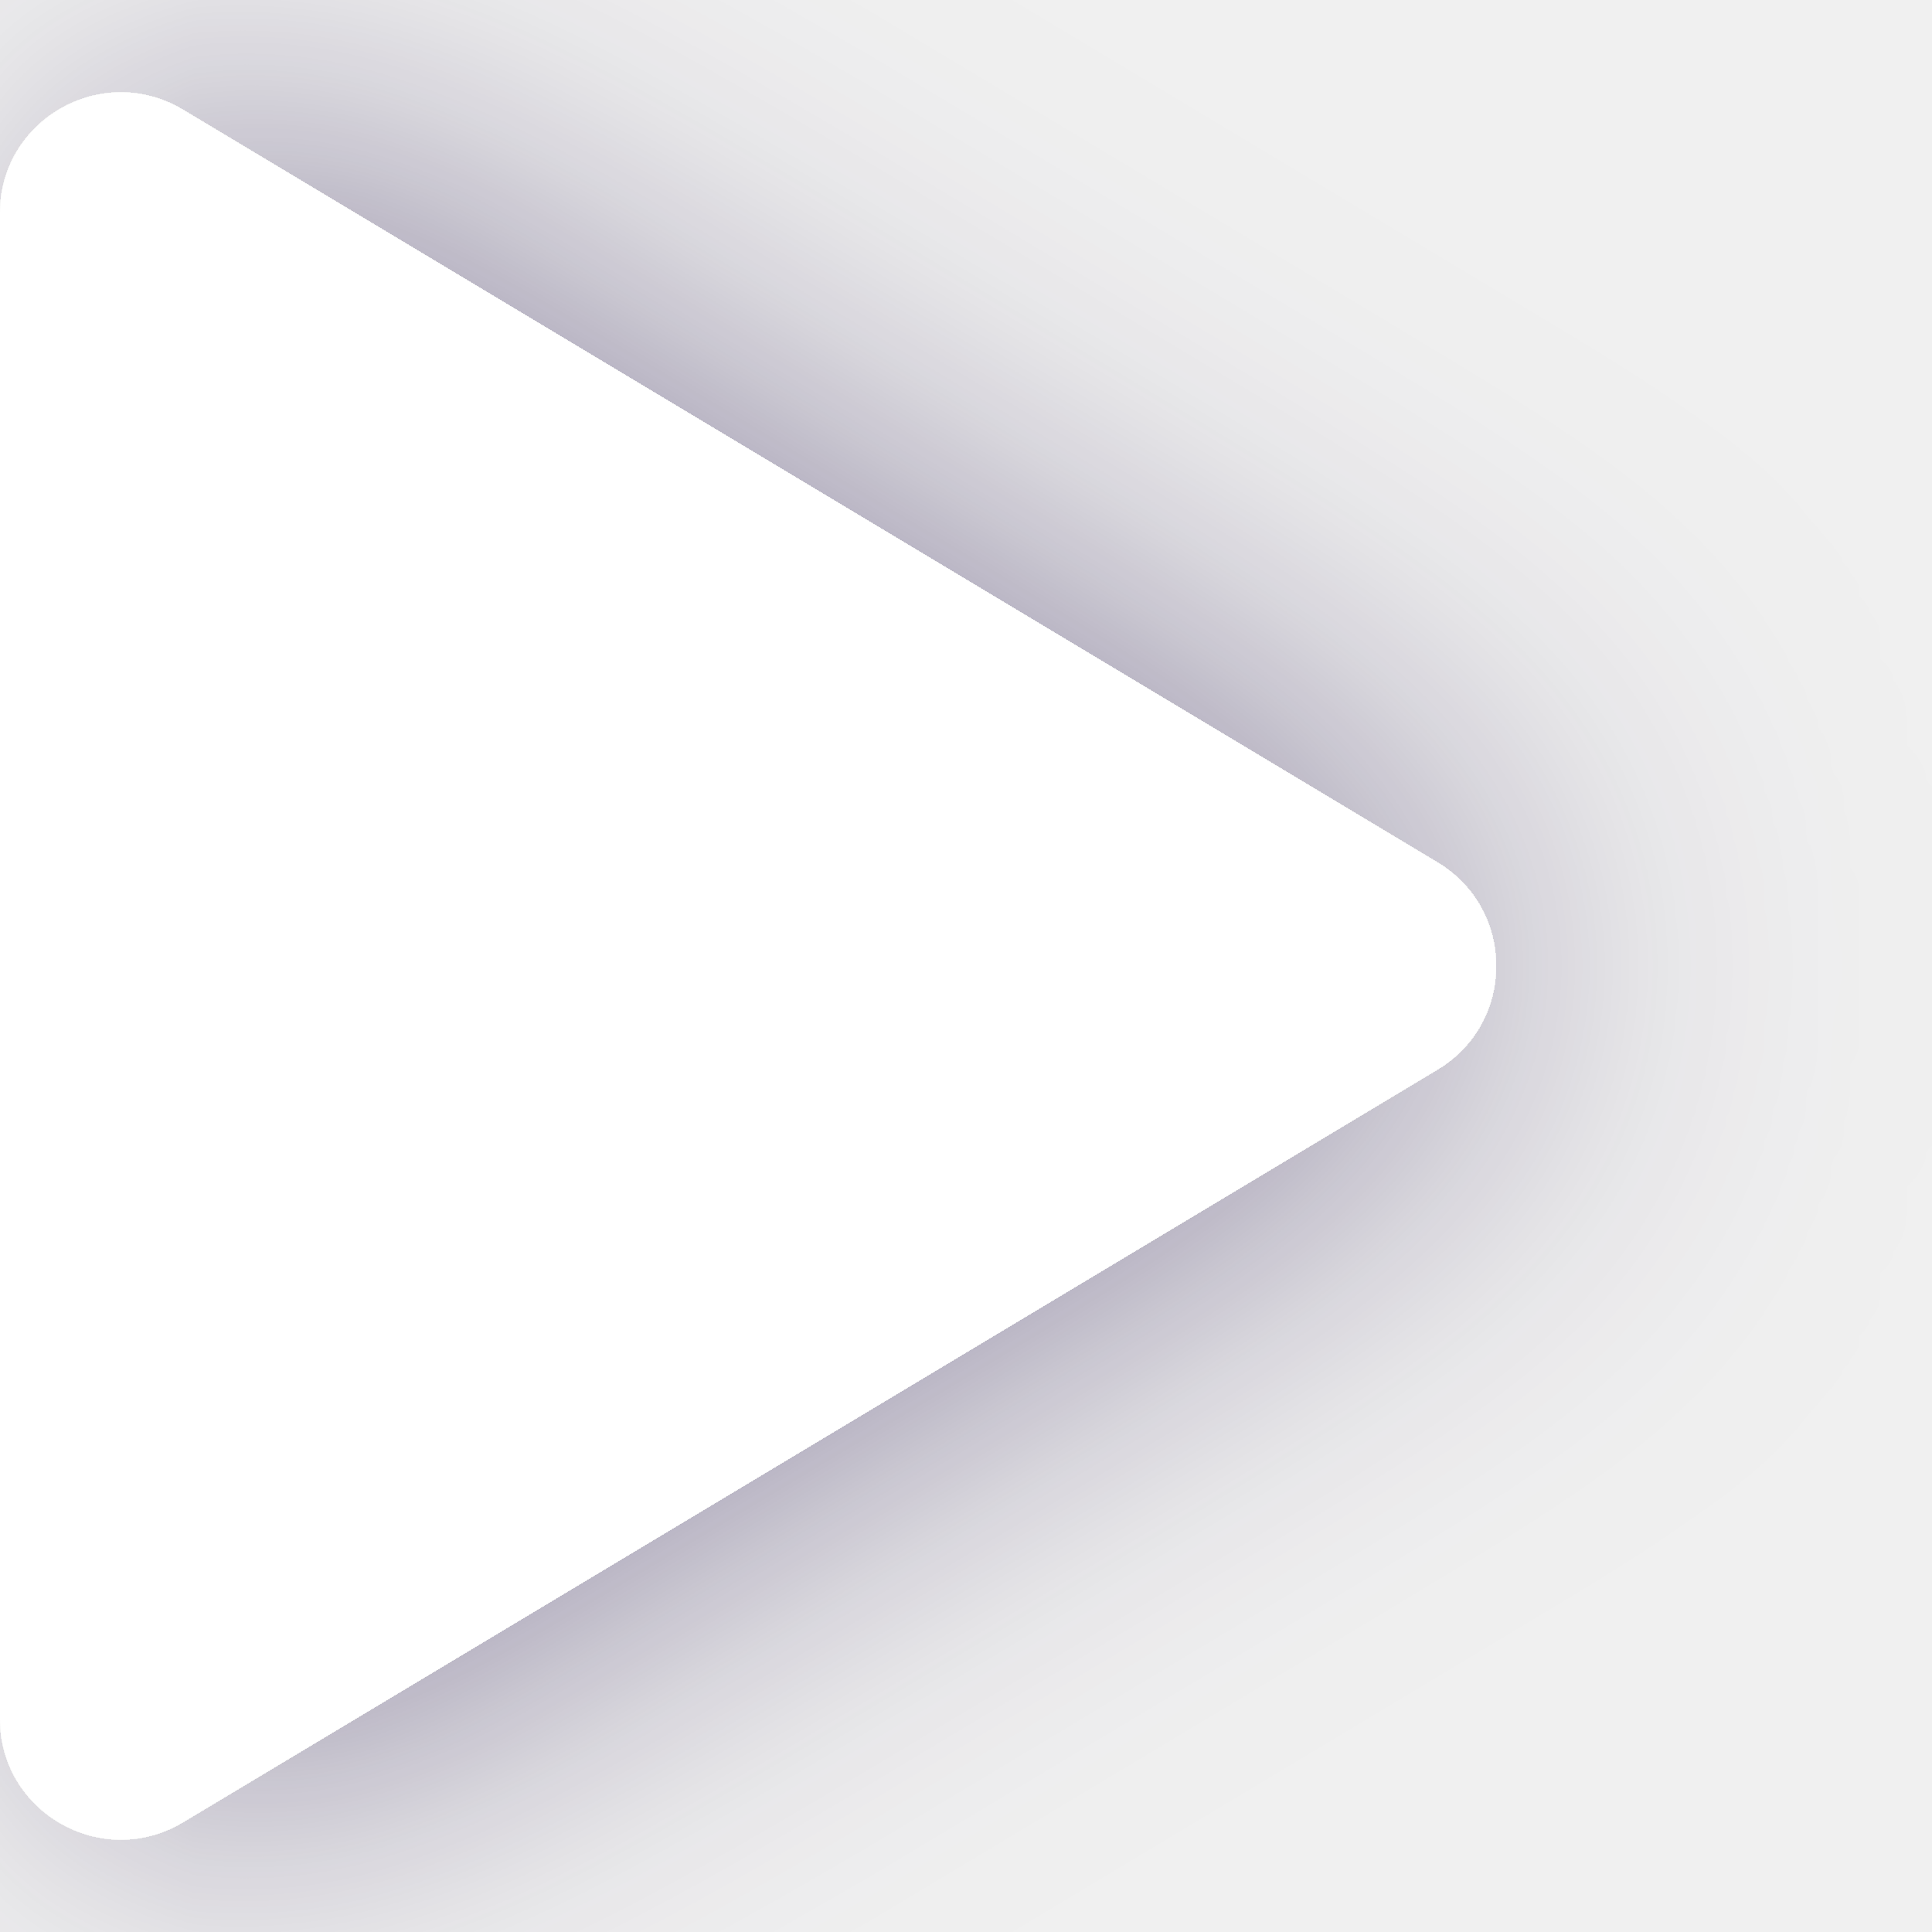
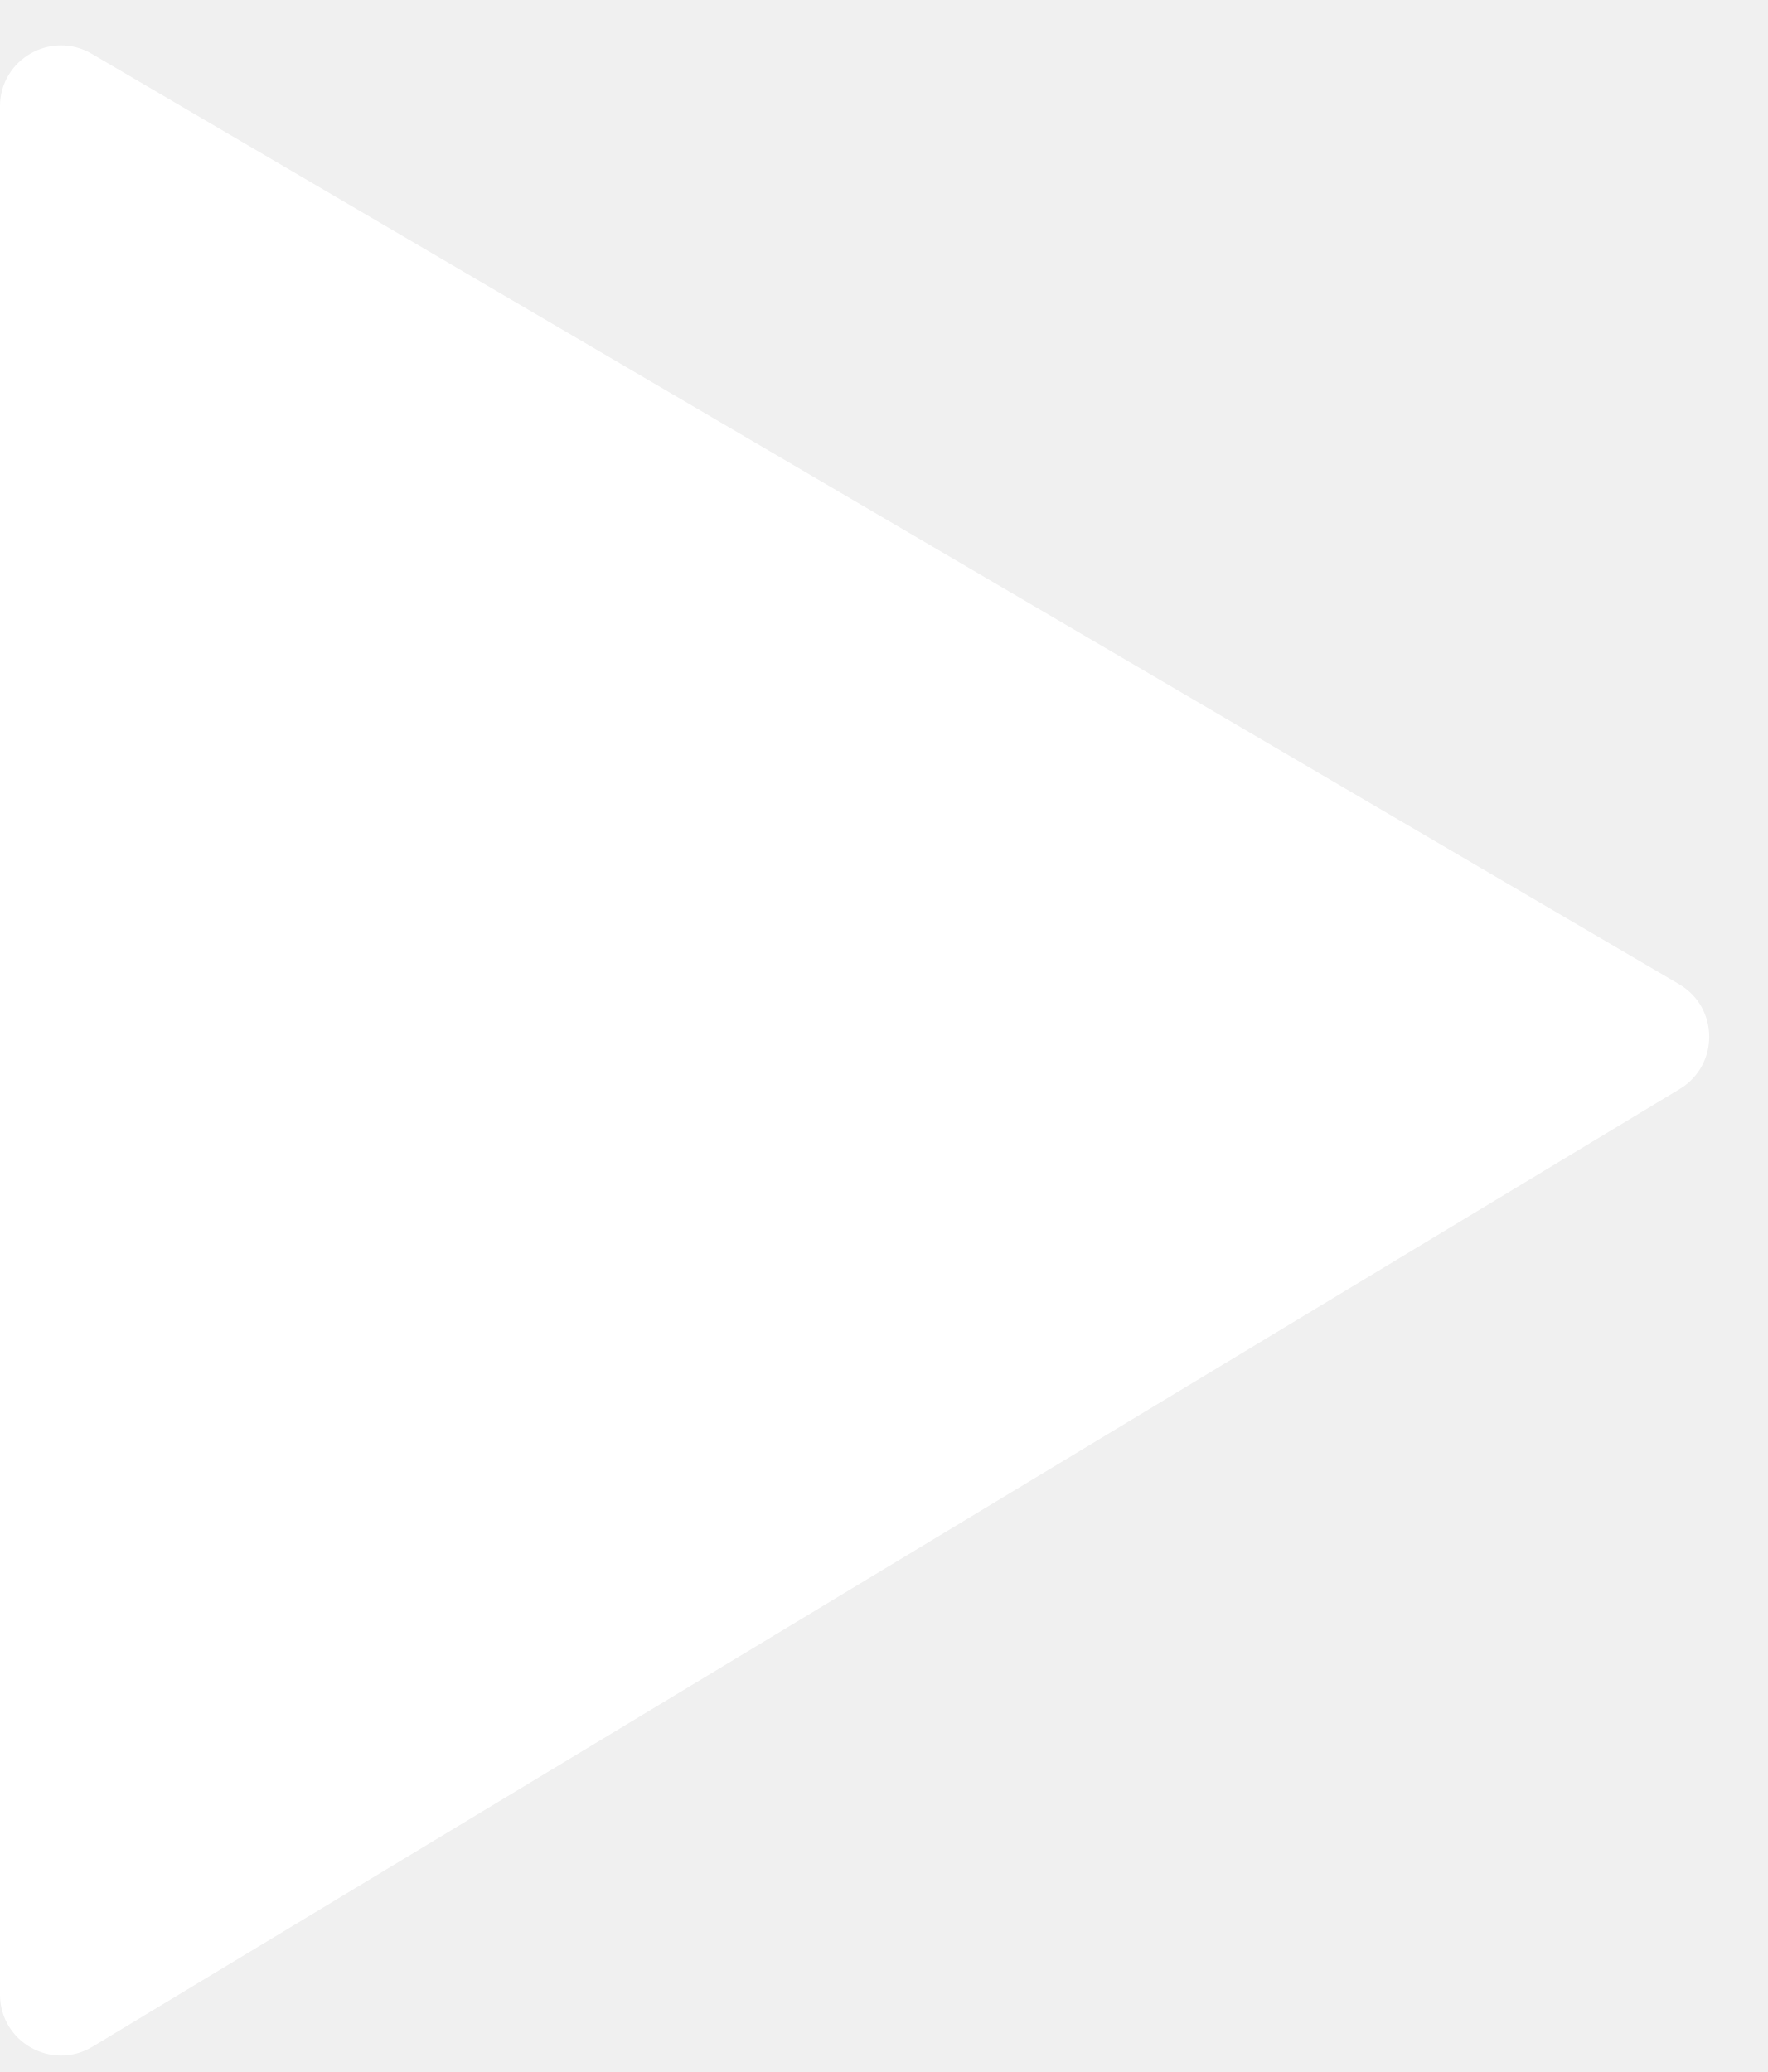
- <svg xmlns="http://www.w3.org/2000/svg" width="16" height="16" viewBox="0 0 16 16" fill="none">
-   <g clip-path="url(#clip0_2_39969)">
-     <g filter="url(#filter0_d_2_39969)">
-       <path d="M0 1.766C0 0.989 0.848 0.509 1.514 0.909L11.904 7.143C12.552 7.531 12.552 8.469 11.904 8.857L1.514 15.091C0.848 15.491 0 15.011 0 14.234V1.766Z" fill="white" />
-     </g>
-   </g>
-   <defs>
-     <filter id="filter0_d_2_39969" x="-40" y="-39.235" width="92.391" height="94.471" filterUnits="userSpaceOnUse" color-interpolation-filters="sRGB">
-       <feFlood flood-opacity="0" result="BackgroundImageFix" />
-       <feColorMatrix in="SourceAlpha" type="matrix" values="0 0 0 0 0 0 0 0 0 0 0 0 0 0 0 0 0 0 127 0" result="hardAlpha" />
-       <feOffset />
-       <feGaussianBlur stdDeviation="20" />
-       <feComposite in2="hardAlpha" operator="out" />
-       <feColorMatrix type="matrix" values="0 0 0 0 0.118 0 0 0 0 0.055 0 0 0 0 0.278 0 0 0 0.5 0" />
-       <feBlend mode="normal" in2="BackgroundImageFix" result="effect1_dropShadow_2_39969" />
-       <feBlend mode="normal" in="SourceGraphic" in2="effect1_dropShadow_2_39969" result="shape" />
-     </filter>
-     <clipPath id="clip0_2_39969">
-       <rect width="16" height="16" fill="white" />
-     </clipPath>
-   </defs>
+ <svg xmlns="http://www.w3.org/2000/svg" width="29" height="34" viewBox="0 0 29 34" fill="none">
+   <path d="M27.55 16.15L1.506 0.883C0.839 0.492 0 0.973 0 1.745V32.729C0 33.507 0.85 33.987 1.517 33.585L27.561 17.869C28.21 17.477 28.204 16.533 27.55 16.15Z" fill="white" />
</svg>
